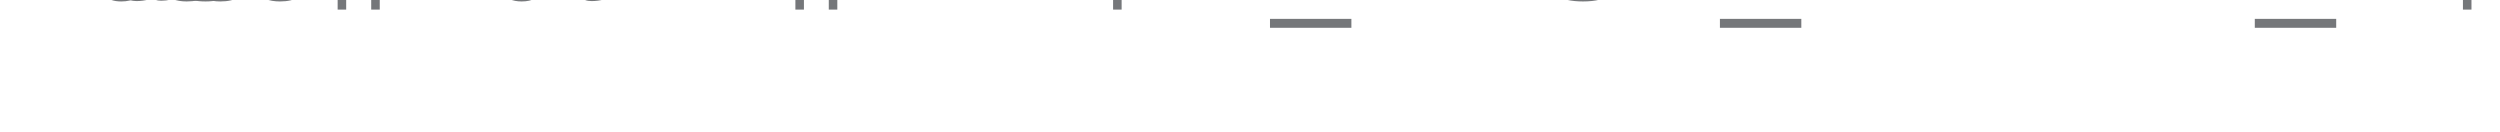
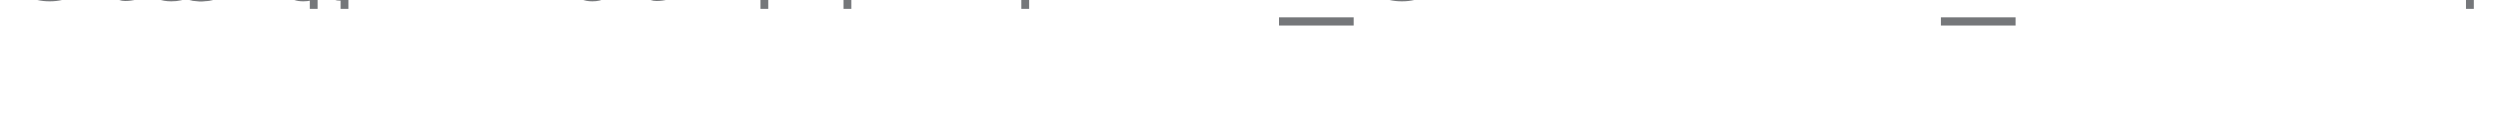
<svg xmlns="http://www.w3.org/2000/svg" baseProfile="full" viewBox="0 0 $VIEWPORT$" id="matchbox">
  <style>
        .small { font: sans-serif; font-family: Arial, Helvetica, sans-serif }
    </style>
  <g id="base" transform="translate(0, 0)">
    <g id="base-cut" class="cut" fill="none" stroke="#d41a5a" stroke-width="2">
            $BASE-CUT$
        </g>
  </g>
  <g id="document-labels" class="labels" fill="#75777a" stroke="none">
-     <text x="$LABEL_X$" y="$LABEL_TITLE_Y$" font-family="Arial, Helvetica, sans-serif">Title: $TITLE$</text>
-     <text x="$LABEL_X$" y="$LABEL_FILENAME_Y$" font-family="Arial, Helvetica, sans-serif">File: $FILENAME$
-         </text>
-     <text x="$LABEL_X$" y="$LABEL_BASE_WIDTH_Y$" font-family="Arial, Helvetica, sans-serif">
-             Base width: $LABEL_BASE_WIDTH_X$
+     <text x="$LABEL_X$" y="$LABEL_TITLE_Y$" class="small">Title: $TITLE$</text>
+     <text x="$LABEL_X$" y="$LABEL_FILENAME_Y$" class="small">File: $FILENAME$</text>
+     <text x="$LABEL_X$" y="$LABEL_OVERALL_WIDTH_Y$" class="small">Overall width: $LABEL_OVERALL_WIDTH$
        </text>
  </g>
</svg>
